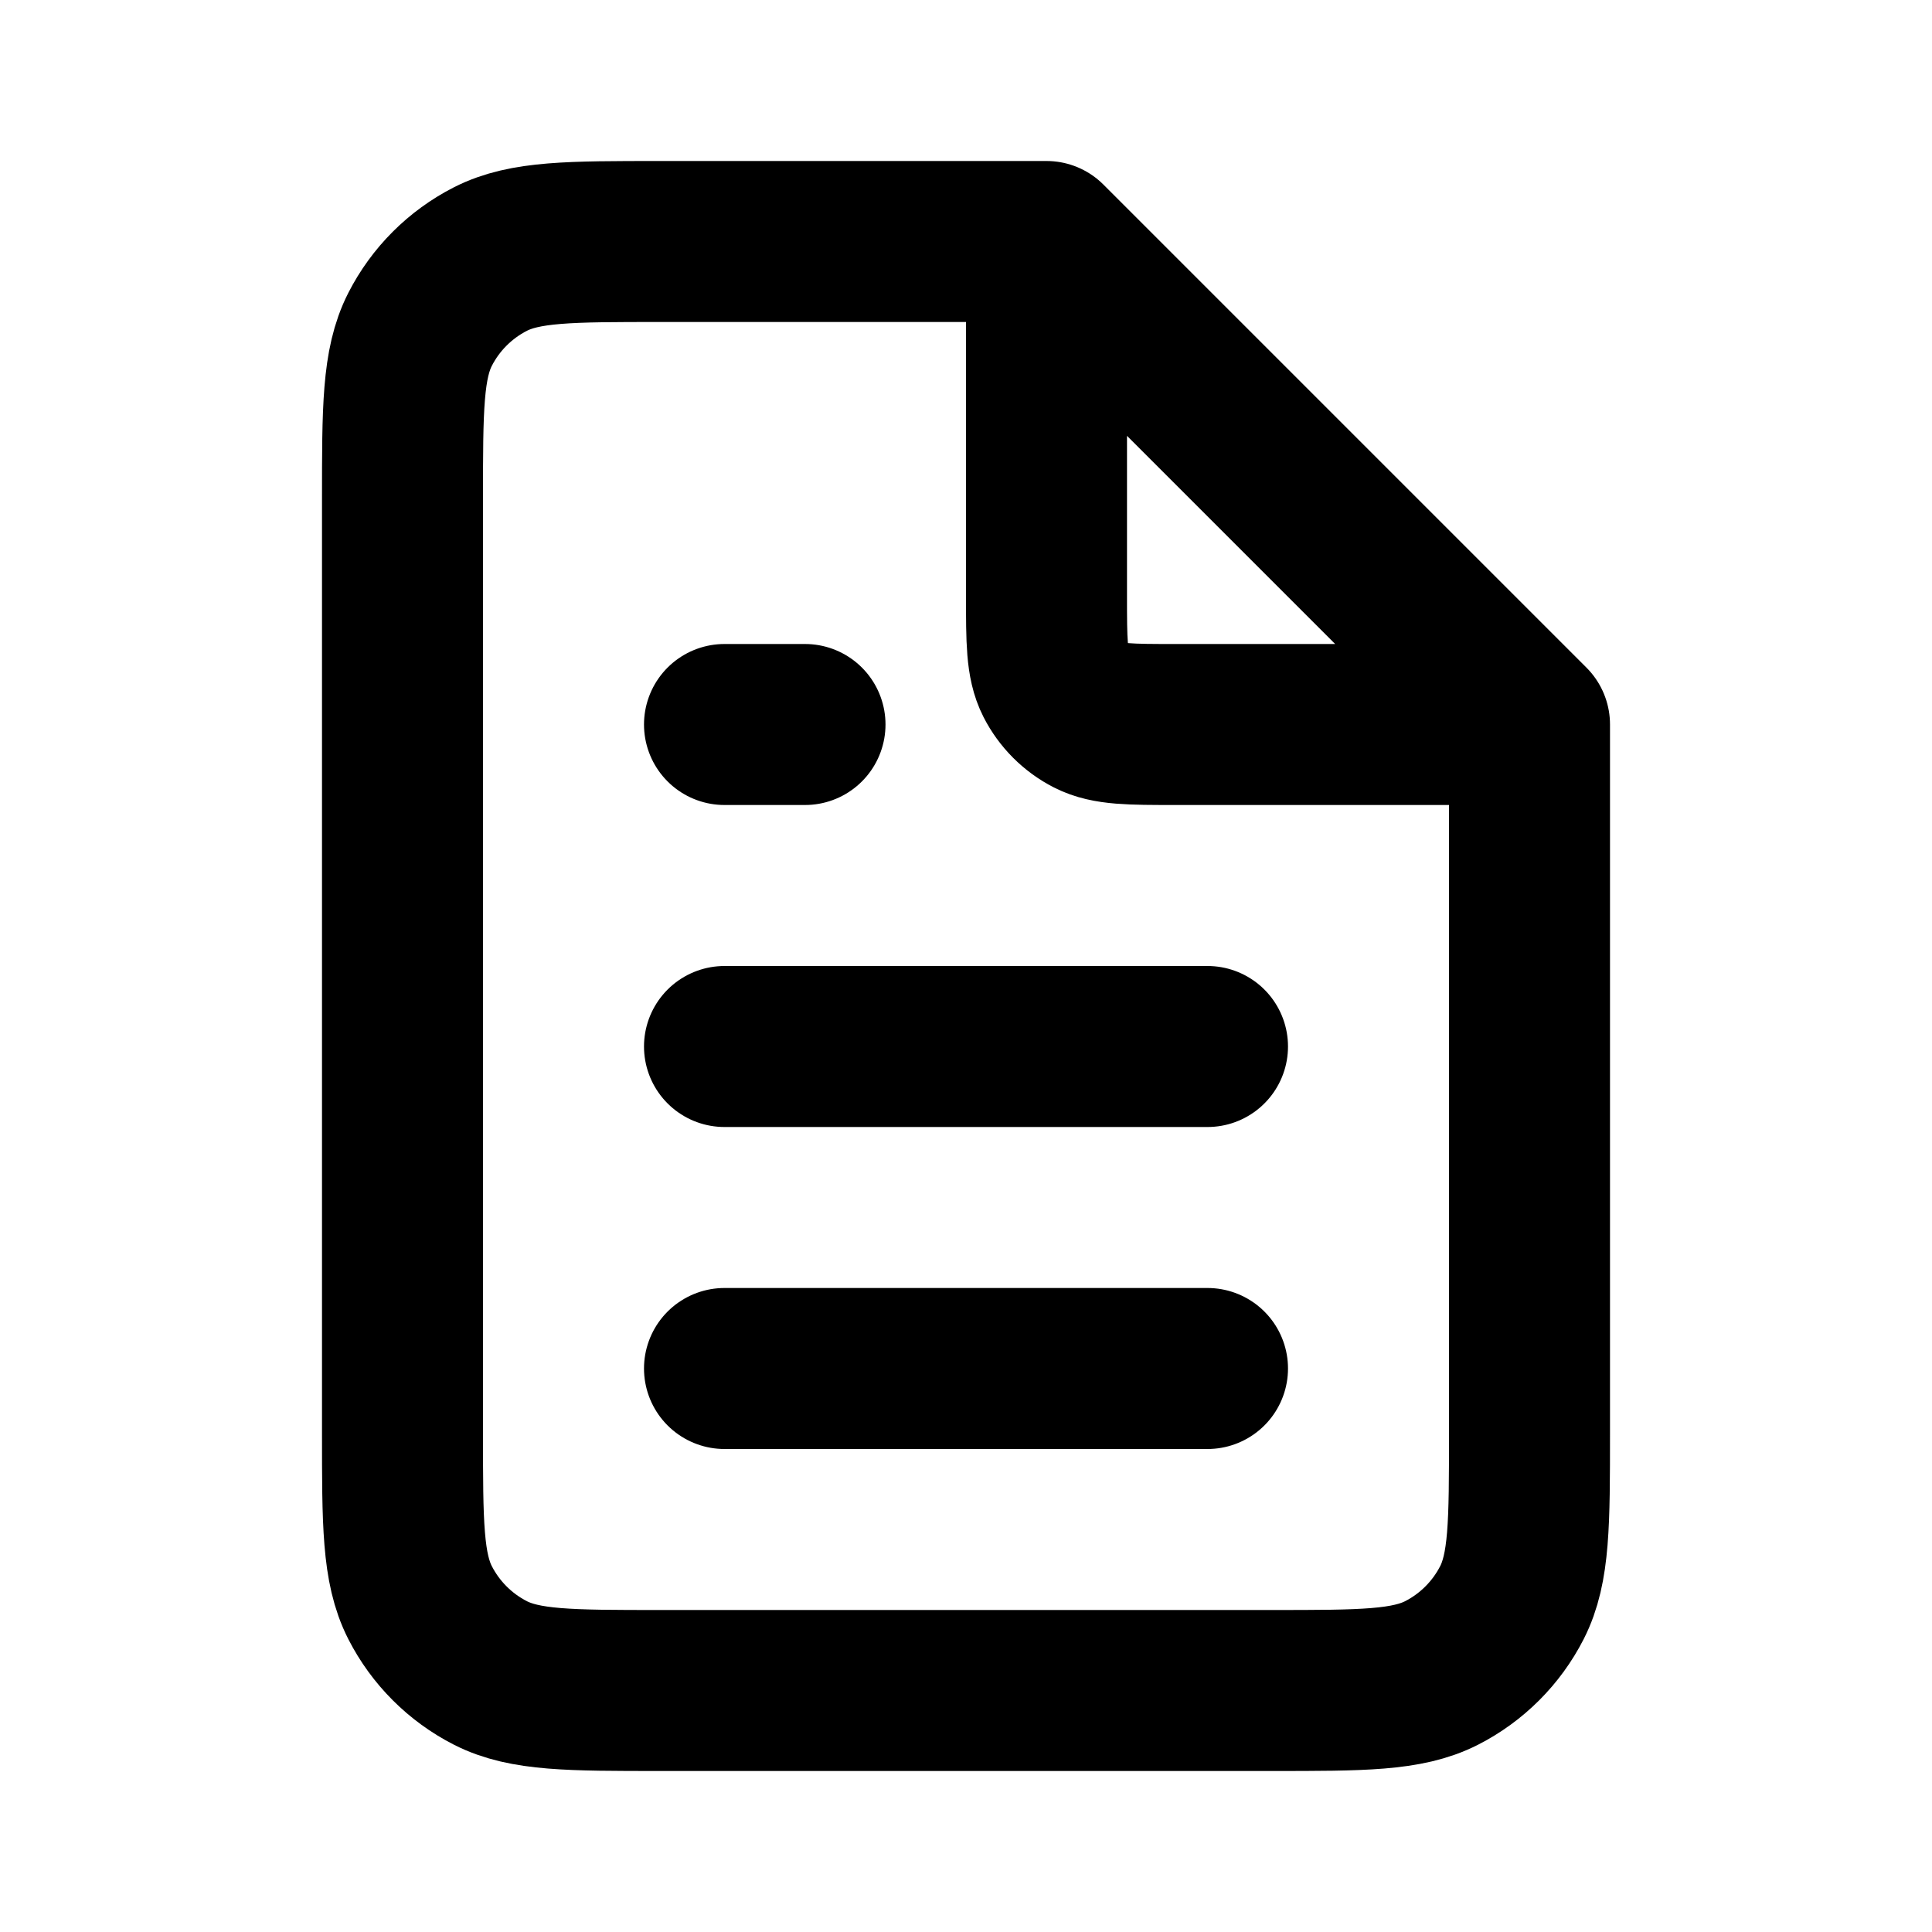
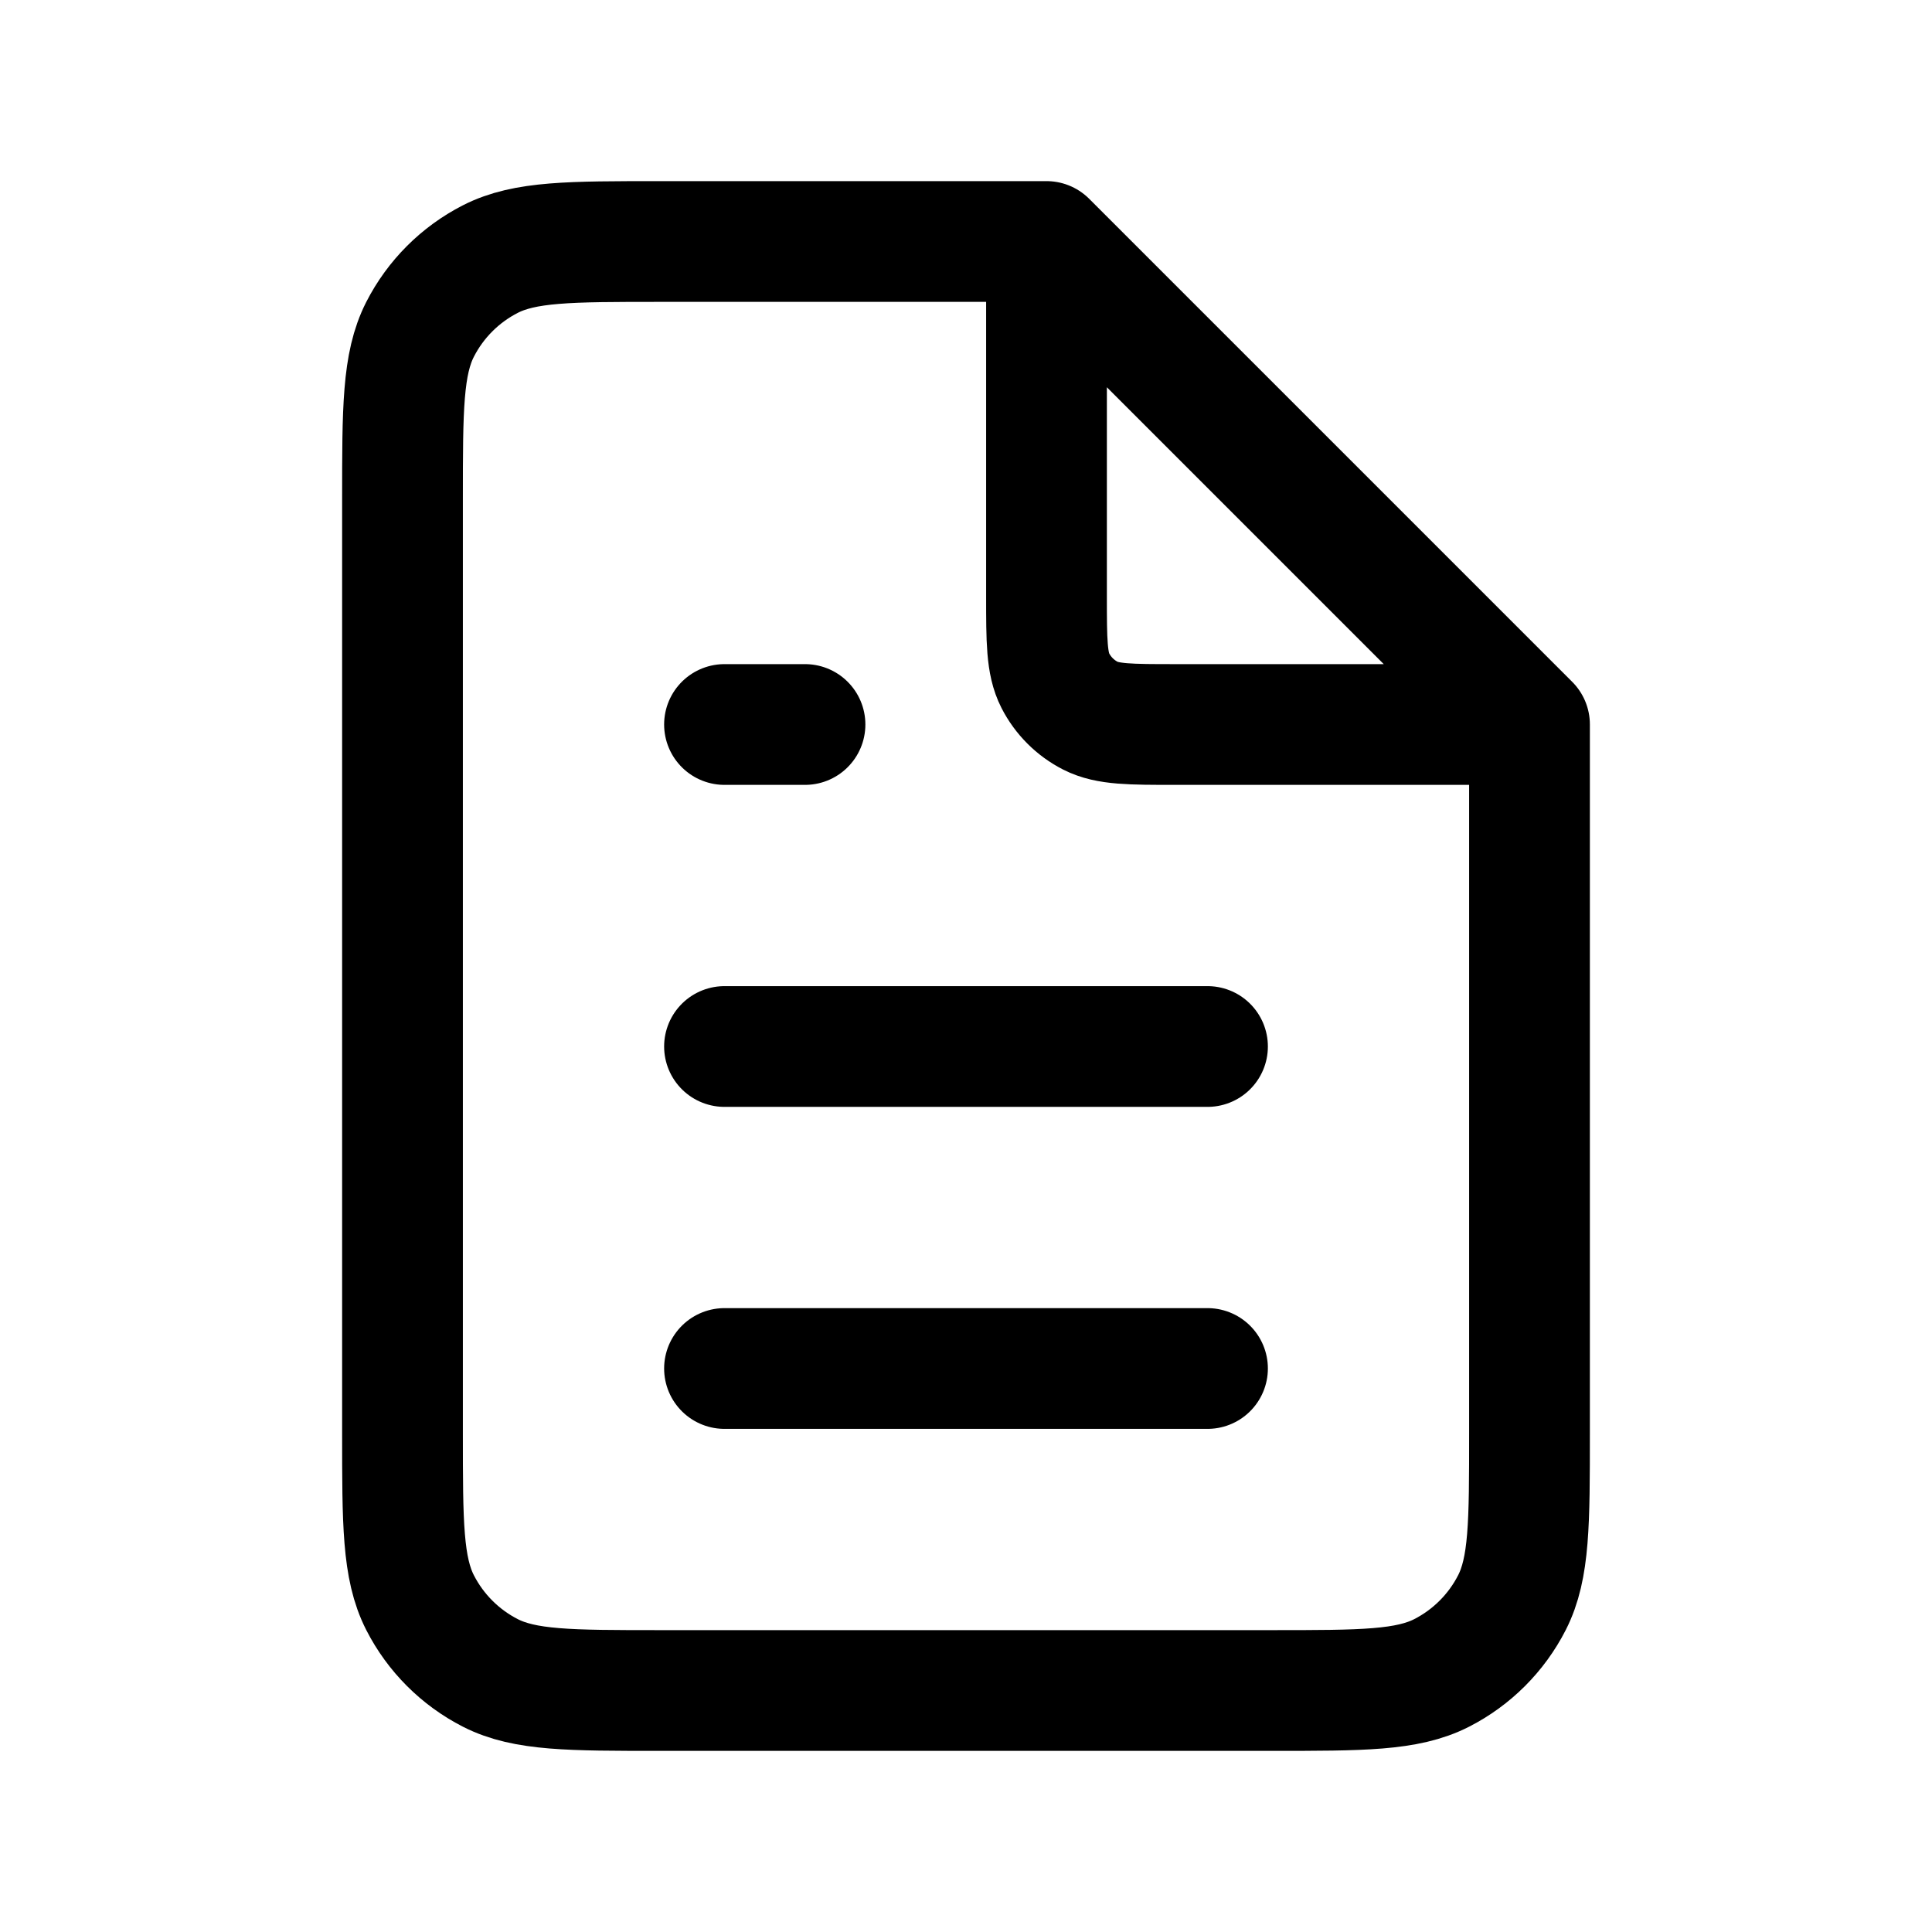
<svg xmlns="http://www.w3.org/2000/svg" width="800px" height="800px" viewBox="0 0 24 24" fill="none">
-   <path d="M9 17H15M9 13H15M9 9H10M13 3H8.2C7.08 3 6.52 3 6.092 3.218C5.716 3.41 5.41 3.716 5.218 4.092C5 4.52 5 5.08 5 6.2V17.8C5 18.92 5 19.48 5.218 19.908C5.41 20.284 5.716 20.59 6.092 20.782C6.52 21 7.08 21 8.2 21H15.8C16.92 21 17.48 21 17.908 20.782C18.284 20.59 18.59 20.284 18.782 19.908C19 19.48 19 18.92 19 17.8V9M13 3L19 9M13 3V7.4C13 7.96 13 8.24 13.109 8.454C13.205 8.642 13.358 8.795 13.546 8.891C13.76 9 14.04 9 14.6 9H19" stroke="currentColor" stroke-width="2" stroke-linecap="round" stroke-linejoin="round" />
+   <path d="M9 17H15M9 13H15M9 9H10M13 3H8.2C7.08 3 6.52 3 6.092 3.218C5.716 3.41 5.41 3.716 5.218 4.092C5 4.52 5 5.08 5 6.2V17.8C5 18.92 5 19.48 5.218 19.908C5.41 20.284 5.716 20.59 6.092 20.782C6.52 21 7.08 21 8.2 21H15.8C16.92 21 17.48 21 17.908 20.782C18.284 20.59 18.59 20.284 18.782 19.908C19 19.48 19 18.92 19 17.8V9M13 3L19 9M13 3V7.4C13 7.96 13 8.24 13.109 8.454C13.205 8.642 13.358 8.795 13.546 8.891C13.76 9 14.04 9 14.6 9H19" stroke="currentColor" stroke-width="1.5" stroke-linecap="round" stroke-linejoin="round" />
</svg>
